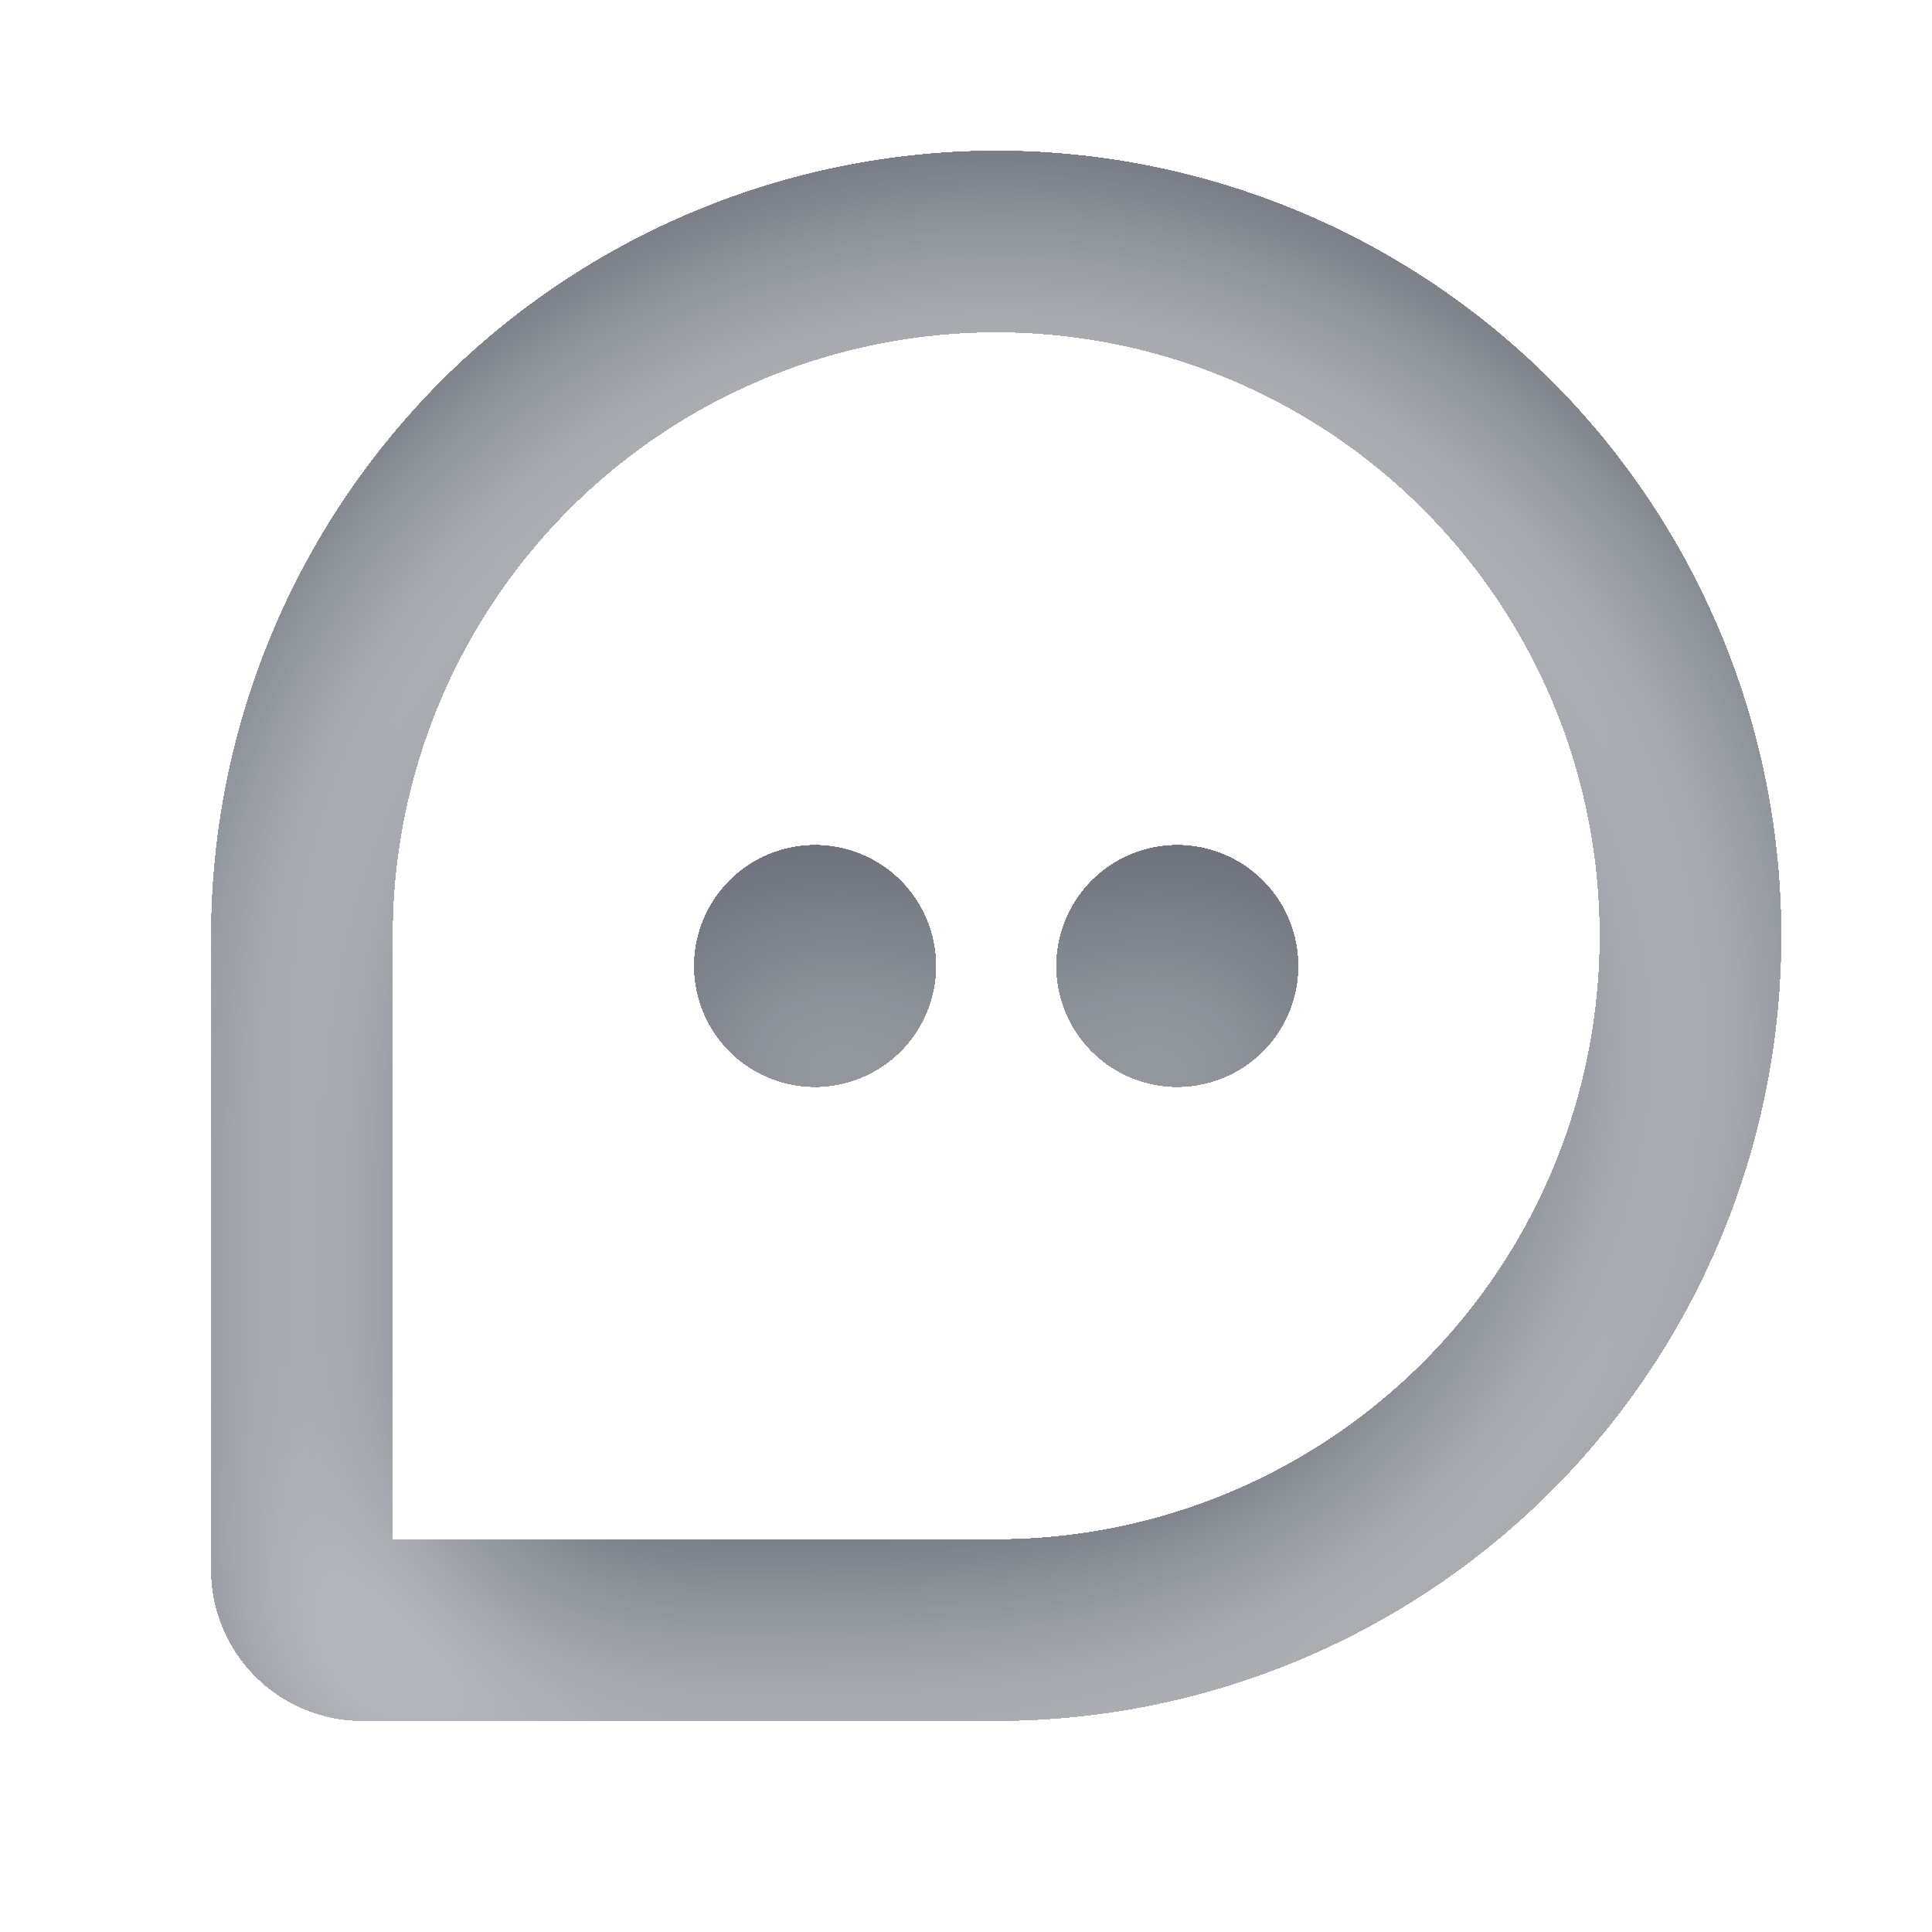
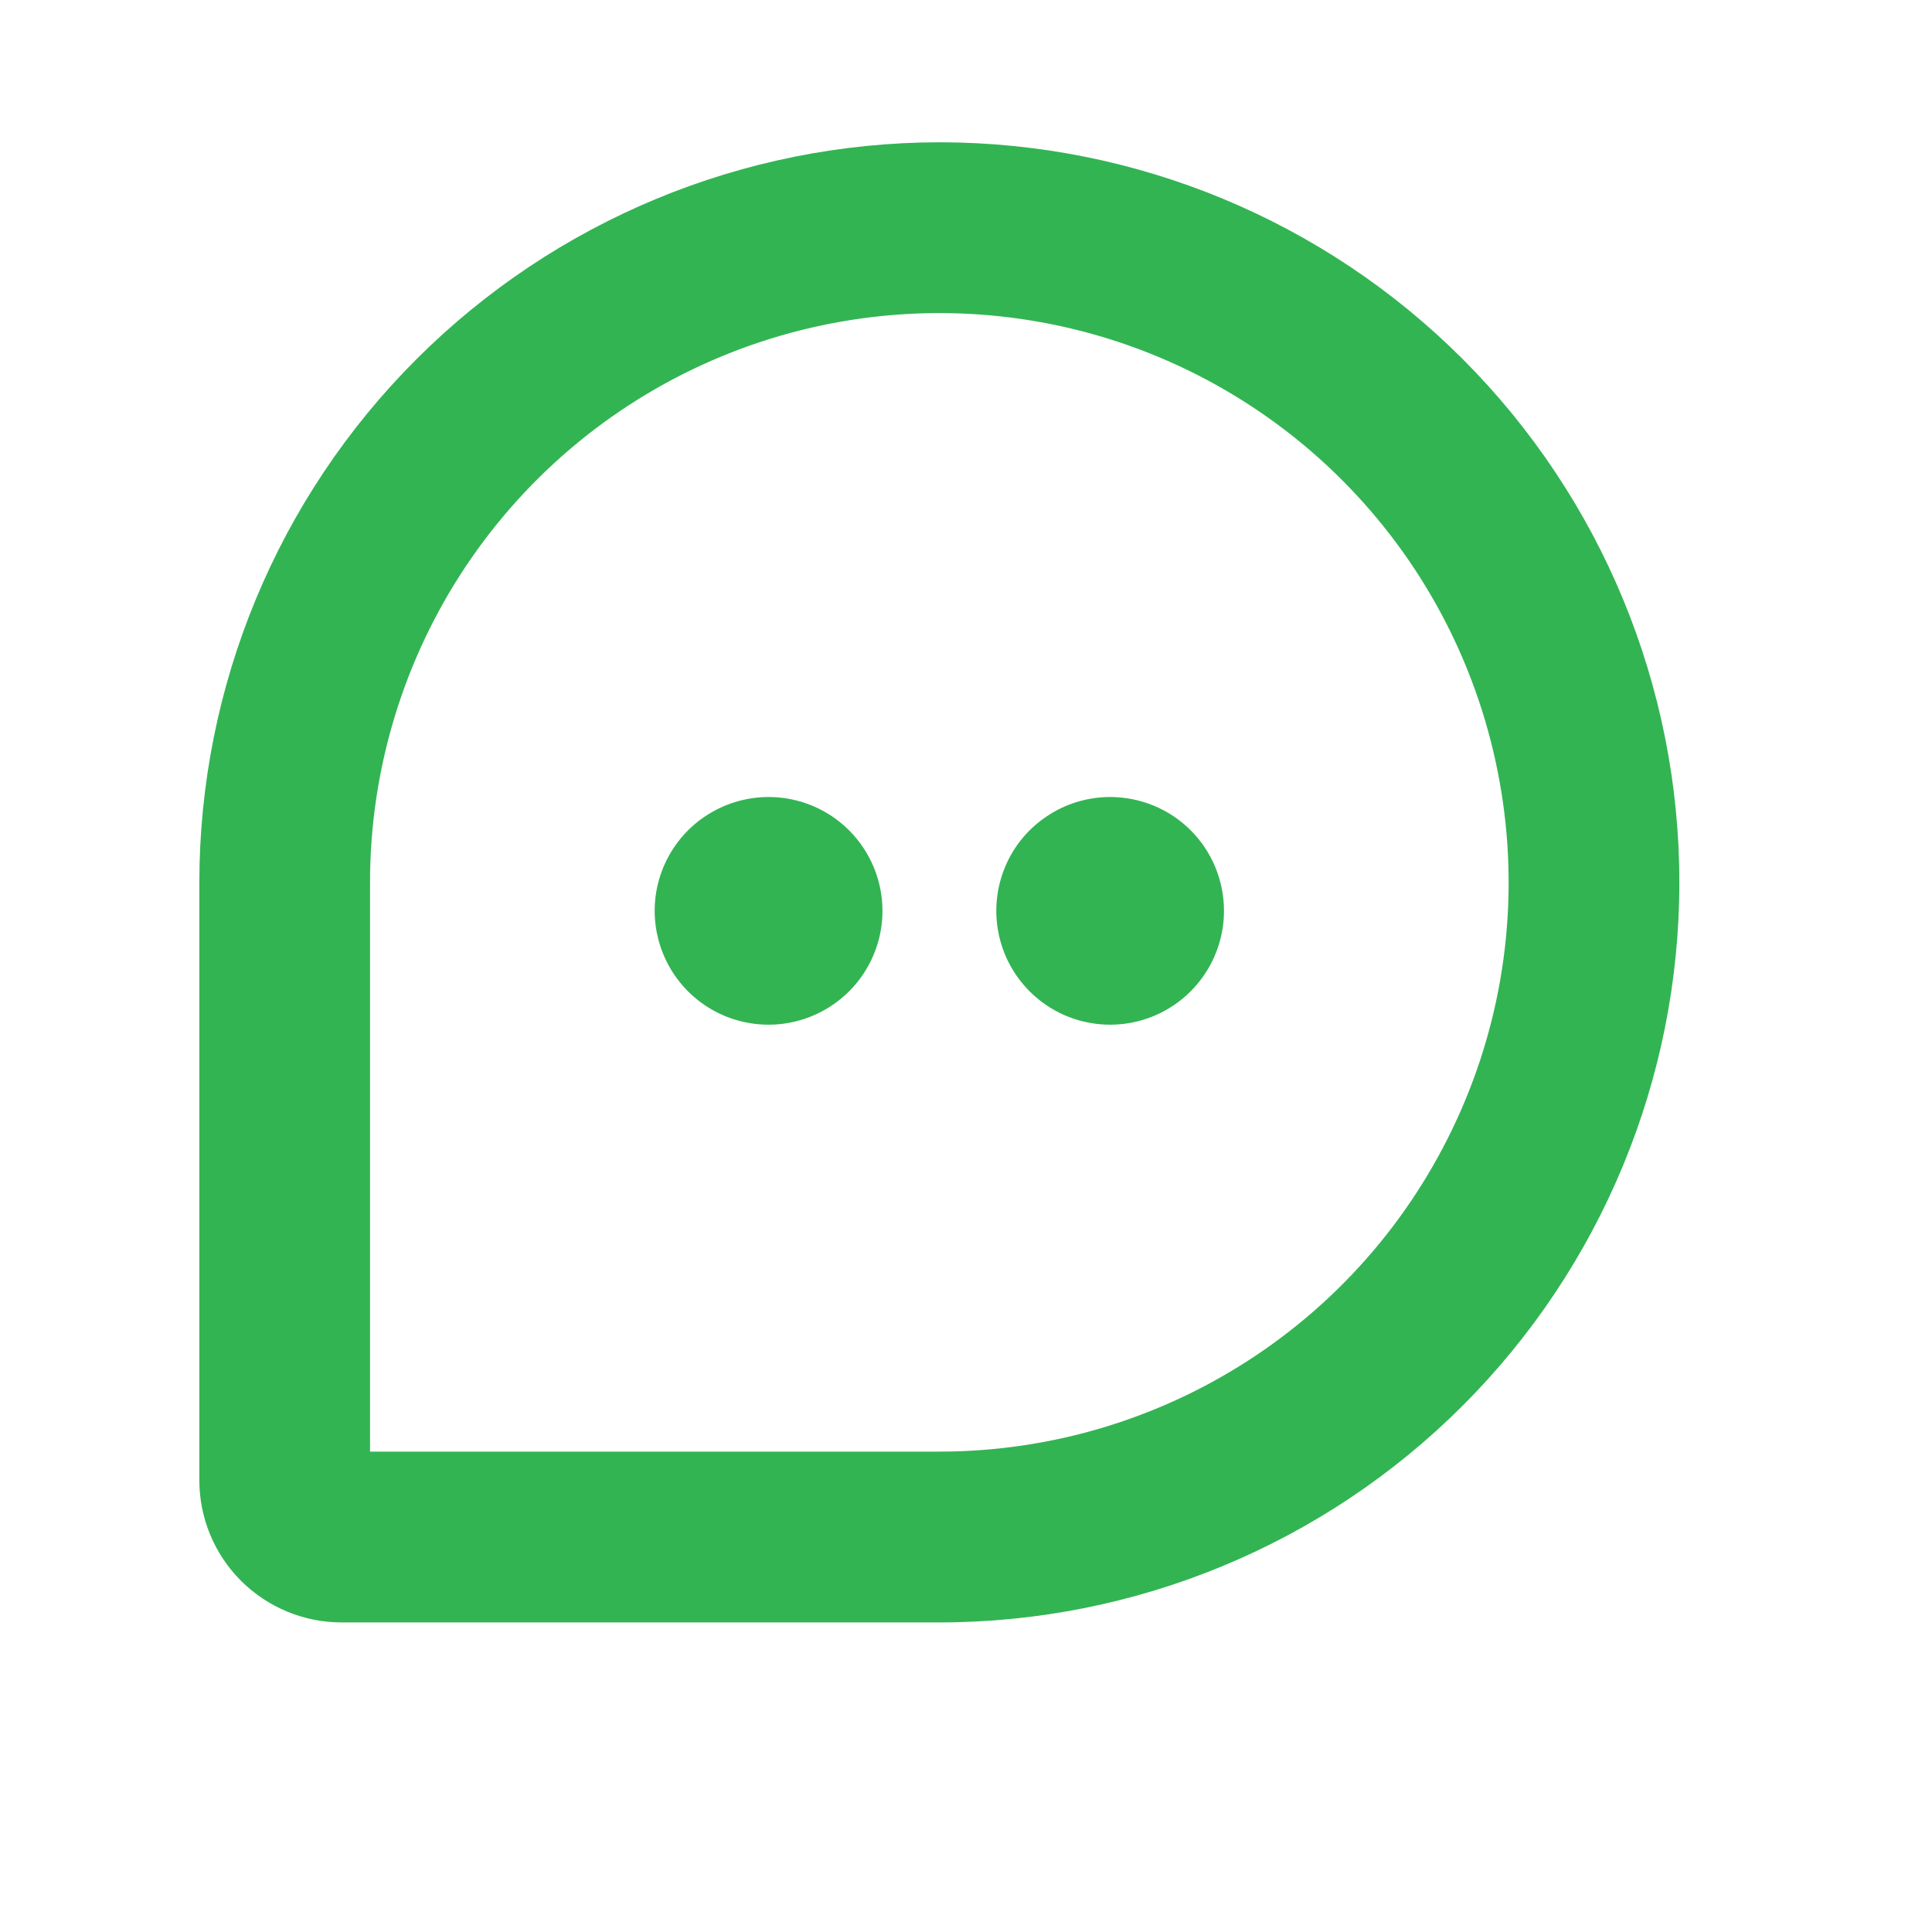
- <svg xmlns="http://www.w3.org/2000/svg" width="72" height="72" viewBox="0 0 72 72" fill="none">
-   <g filter="url(#filter0_i_66_2317)">
-     <path d="M37.125 5.625C29.37 5.633 21.935 8.718 16.451 14.201C10.967 19.685 7.883 27.12 7.875 34.875V58.5C7.875 59.992 8.468 61.423 9.523 62.477C10.577 63.532 12.008 64.125 13.5 64.125H37.125C44.883 64.125 52.322 61.043 57.808 55.558C63.293 50.072 66.375 42.633 66.375 34.875C66.375 27.117 63.293 19.678 57.808 14.192C52.322 8.707 44.883 5.625 37.125 5.625ZM37.125 57.375H14.625V34.875C14.625 30.425 15.945 26.075 18.417 22.375C20.889 18.675 24.403 15.791 28.515 14.088C32.626 12.385 37.15 11.939 41.514 12.807C45.879 13.675 49.888 15.818 53.035 18.965C56.182 22.112 58.325 26.121 59.193 30.485C60.061 34.85 59.615 39.374 57.912 43.485C56.209 47.597 53.325 51.111 49.625 53.583C45.925 56.055 41.575 57.375 37.125 57.375ZM34.875 36C34.875 36.89 34.611 37.76 34.117 38.5C33.622 39.24 32.919 39.817 32.097 40.157C31.275 40.498 30.37 40.587 29.497 40.413C28.624 40.24 27.822 39.811 27.193 39.182C26.564 38.553 26.135 37.751 25.962 36.878C25.788 36.005 25.877 35.1 26.218 34.278C26.558 33.456 27.135 32.753 27.875 32.258C28.615 31.764 29.485 31.5 30.375 31.5C31.569 31.5 32.713 31.974 33.557 32.818C34.401 33.662 34.875 34.806 34.875 36ZM48.375 36C48.375 36.89 48.111 37.76 47.617 38.5C47.122 39.24 46.419 39.817 45.597 40.157C44.775 40.498 43.87 40.587 42.997 40.413C42.124 40.24 41.322 39.811 40.693 39.182C40.064 38.553 39.635 37.751 39.462 36.878C39.288 36.005 39.377 35.1 39.718 34.278C40.058 33.456 40.635 32.753 41.375 32.258C42.115 31.764 42.985 31.5 43.875 31.5C45.069 31.5 46.213 31.974 47.057 32.818C47.901 33.662 48.375 34.806 48.375 36Z" fill="#07112E" fill-opacity="0.06" />
-   </g>
-   <defs>
-     <filter id="filter0_i_66_2317" x="0" y="0" width="72" height="76" filterUnits="userSpaceOnUse" color-interpolation-filters="sRGB">
-       <feFlood flood-opacity="0" result="BackgroundImageFix" />
-       <feBlend mode="normal" in="SourceGraphic" in2="BackgroundImageFix" result="shape" />
-       <feColorMatrix in="SourceAlpha" type="matrix" values="0 0 0 0 0 0 0 0 0 0 0 0 0 0 0 0 0 0 127 0" result="hardAlpha" />
-       <feOffset dy="4" />
-       <feGaussianBlur stdDeviation="5" />
-       <feComposite in2="hardAlpha" operator="arithmetic" k2="-1" k3="1" />
-       <feColorMatrix type="matrix" values="0 0 0 0 0.043 0 0 0 0 0.075 0 0 0 0 0.141 0 0 0 0.64 0" />
-       <feBlend mode="normal" in2="shape" result="effect1_innerShadow_66_2317" />
-     </filter>
-   </defs>
+ <svg xmlns="http://www.w3.org/2000/svg" width="17" height="17" viewBox="0 0 17 17" fill="none">
+   <path d="M8.265 1.252C6.539 1.254 4.884 1.941 3.663 3.162C2.442 4.382 1.755 6.038 1.754 7.764V13.024C1.754 13.356 1.885 13.674 2.12 13.909C2.355 14.144 2.674 14.276 3.006 14.276H8.265C9.993 14.276 11.649 13.59 12.87 12.369C14.091 11.148 14.777 9.491 14.777 7.764C14.777 6.037 14.091 4.381 12.87 3.159C11.649 1.938 9.993 1.252 8.265 1.252ZM8.265 12.773H3.256V7.764C3.256 6.773 3.55 5.805 4.1 4.981C4.651 4.157 5.433 3.515 6.349 3.136C7.264 2.757 8.271 2.658 9.243 2.851C10.214 3.044 11.107 3.522 11.807 4.222C12.508 4.923 12.985 5.815 13.178 6.787C13.372 7.759 13.273 8.766 12.893 9.681C12.514 10.596 11.872 11.379 11.048 11.929C10.225 12.479 9.256 12.773 8.265 12.773ZM7.765 8.015C7.765 8.213 7.706 8.406 7.596 8.571C7.486 8.736 7.329 8.864 7.146 8.94C6.963 9.016 6.762 9.036 6.567 8.997C6.373 8.959 6.194 8.863 6.054 8.723C5.914 8.583 5.819 8.404 5.78 8.21C5.741 8.016 5.761 7.814 5.837 7.631C5.913 7.448 6.041 7.292 6.206 7.182C6.371 7.072 6.565 7.013 6.763 7.013C7.028 7.013 7.283 7.118 7.471 7.306C7.659 7.494 7.765 7.749 7.765 8.015ZM10.77 8.015C10.77 8.213 10.711 8.406 10.601 8.571C10.491 8.736 10.335 8.864 10.152 8.94C9.969 9.016 9.767 9.036 9.573 8.997C9.378 8.959 9.2 8.863 9.06 8.723C8.92 8.583 8.824 8.404 8.786 8.21C8.747 8.016 8.767 7.814 8.843 7.631C8.918 7.448 9.047 7.292 9.212 7.182C9.376 7.072 9.57 7.013 9.768 7.013C10.034 7.013 10.289 7.118 10.477 7.306C10.665 7.494 10.77 7.749 10.77 8.015Z" fill="#32B453" />
</svg>
